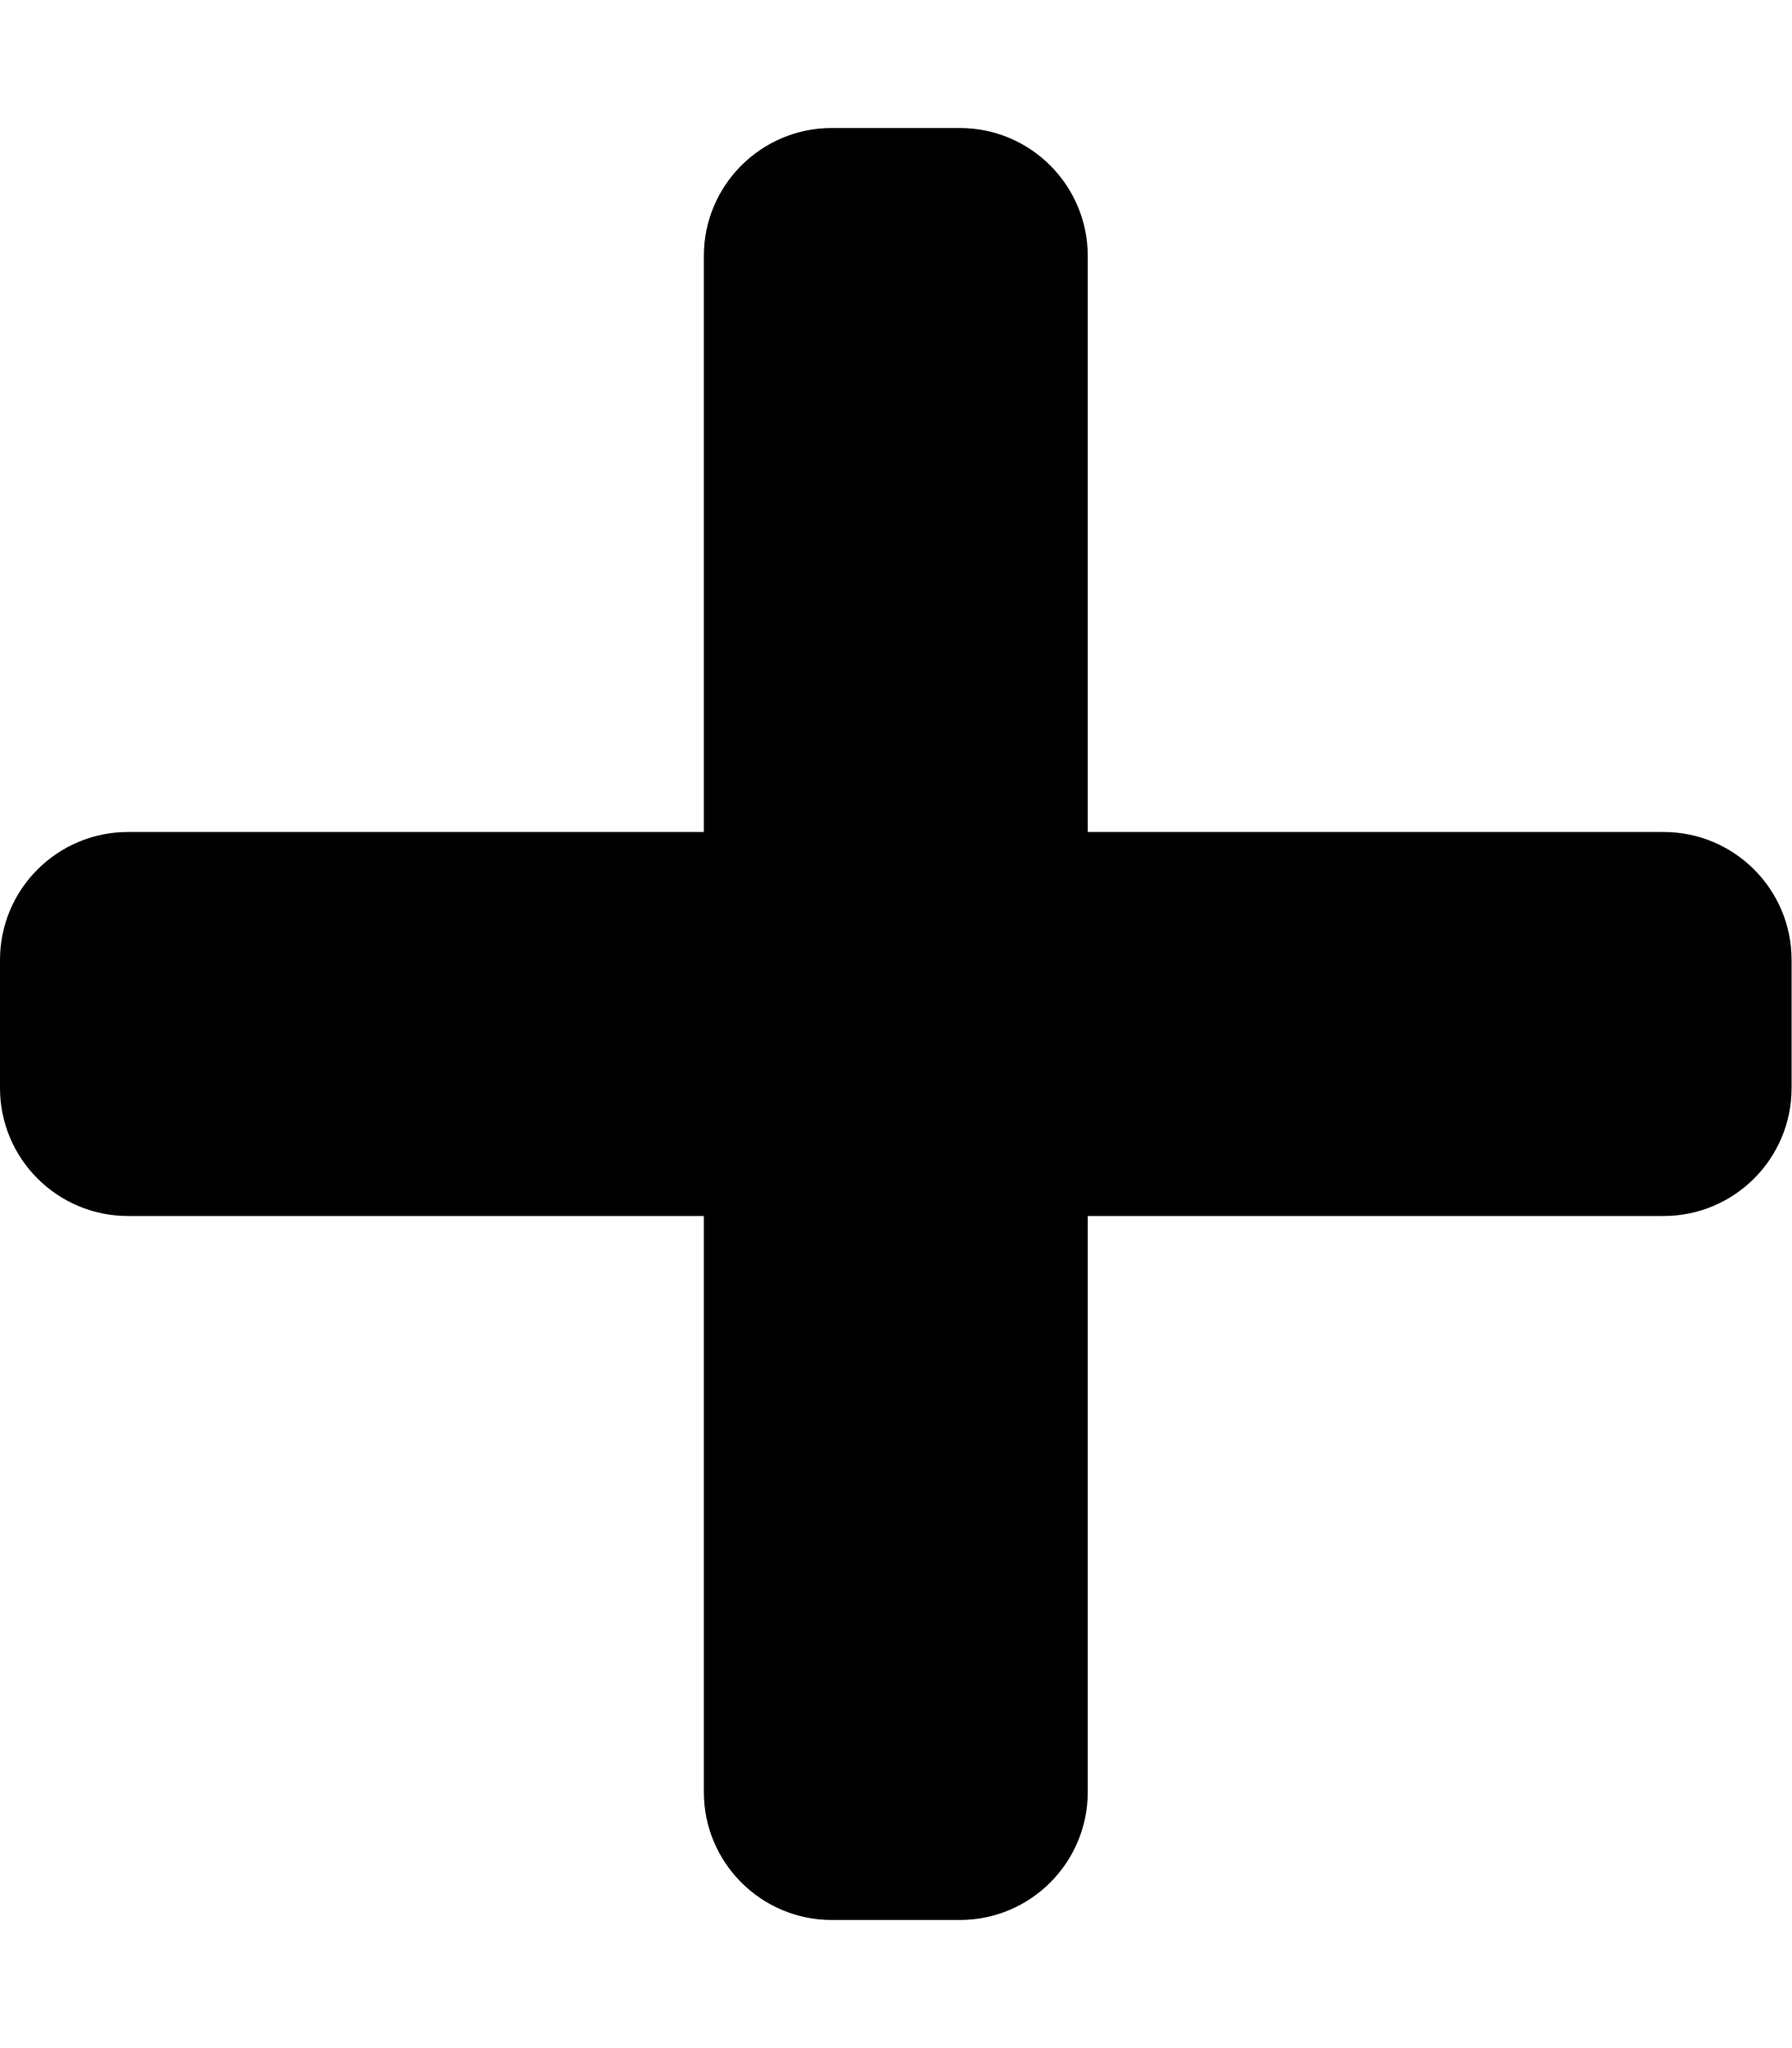
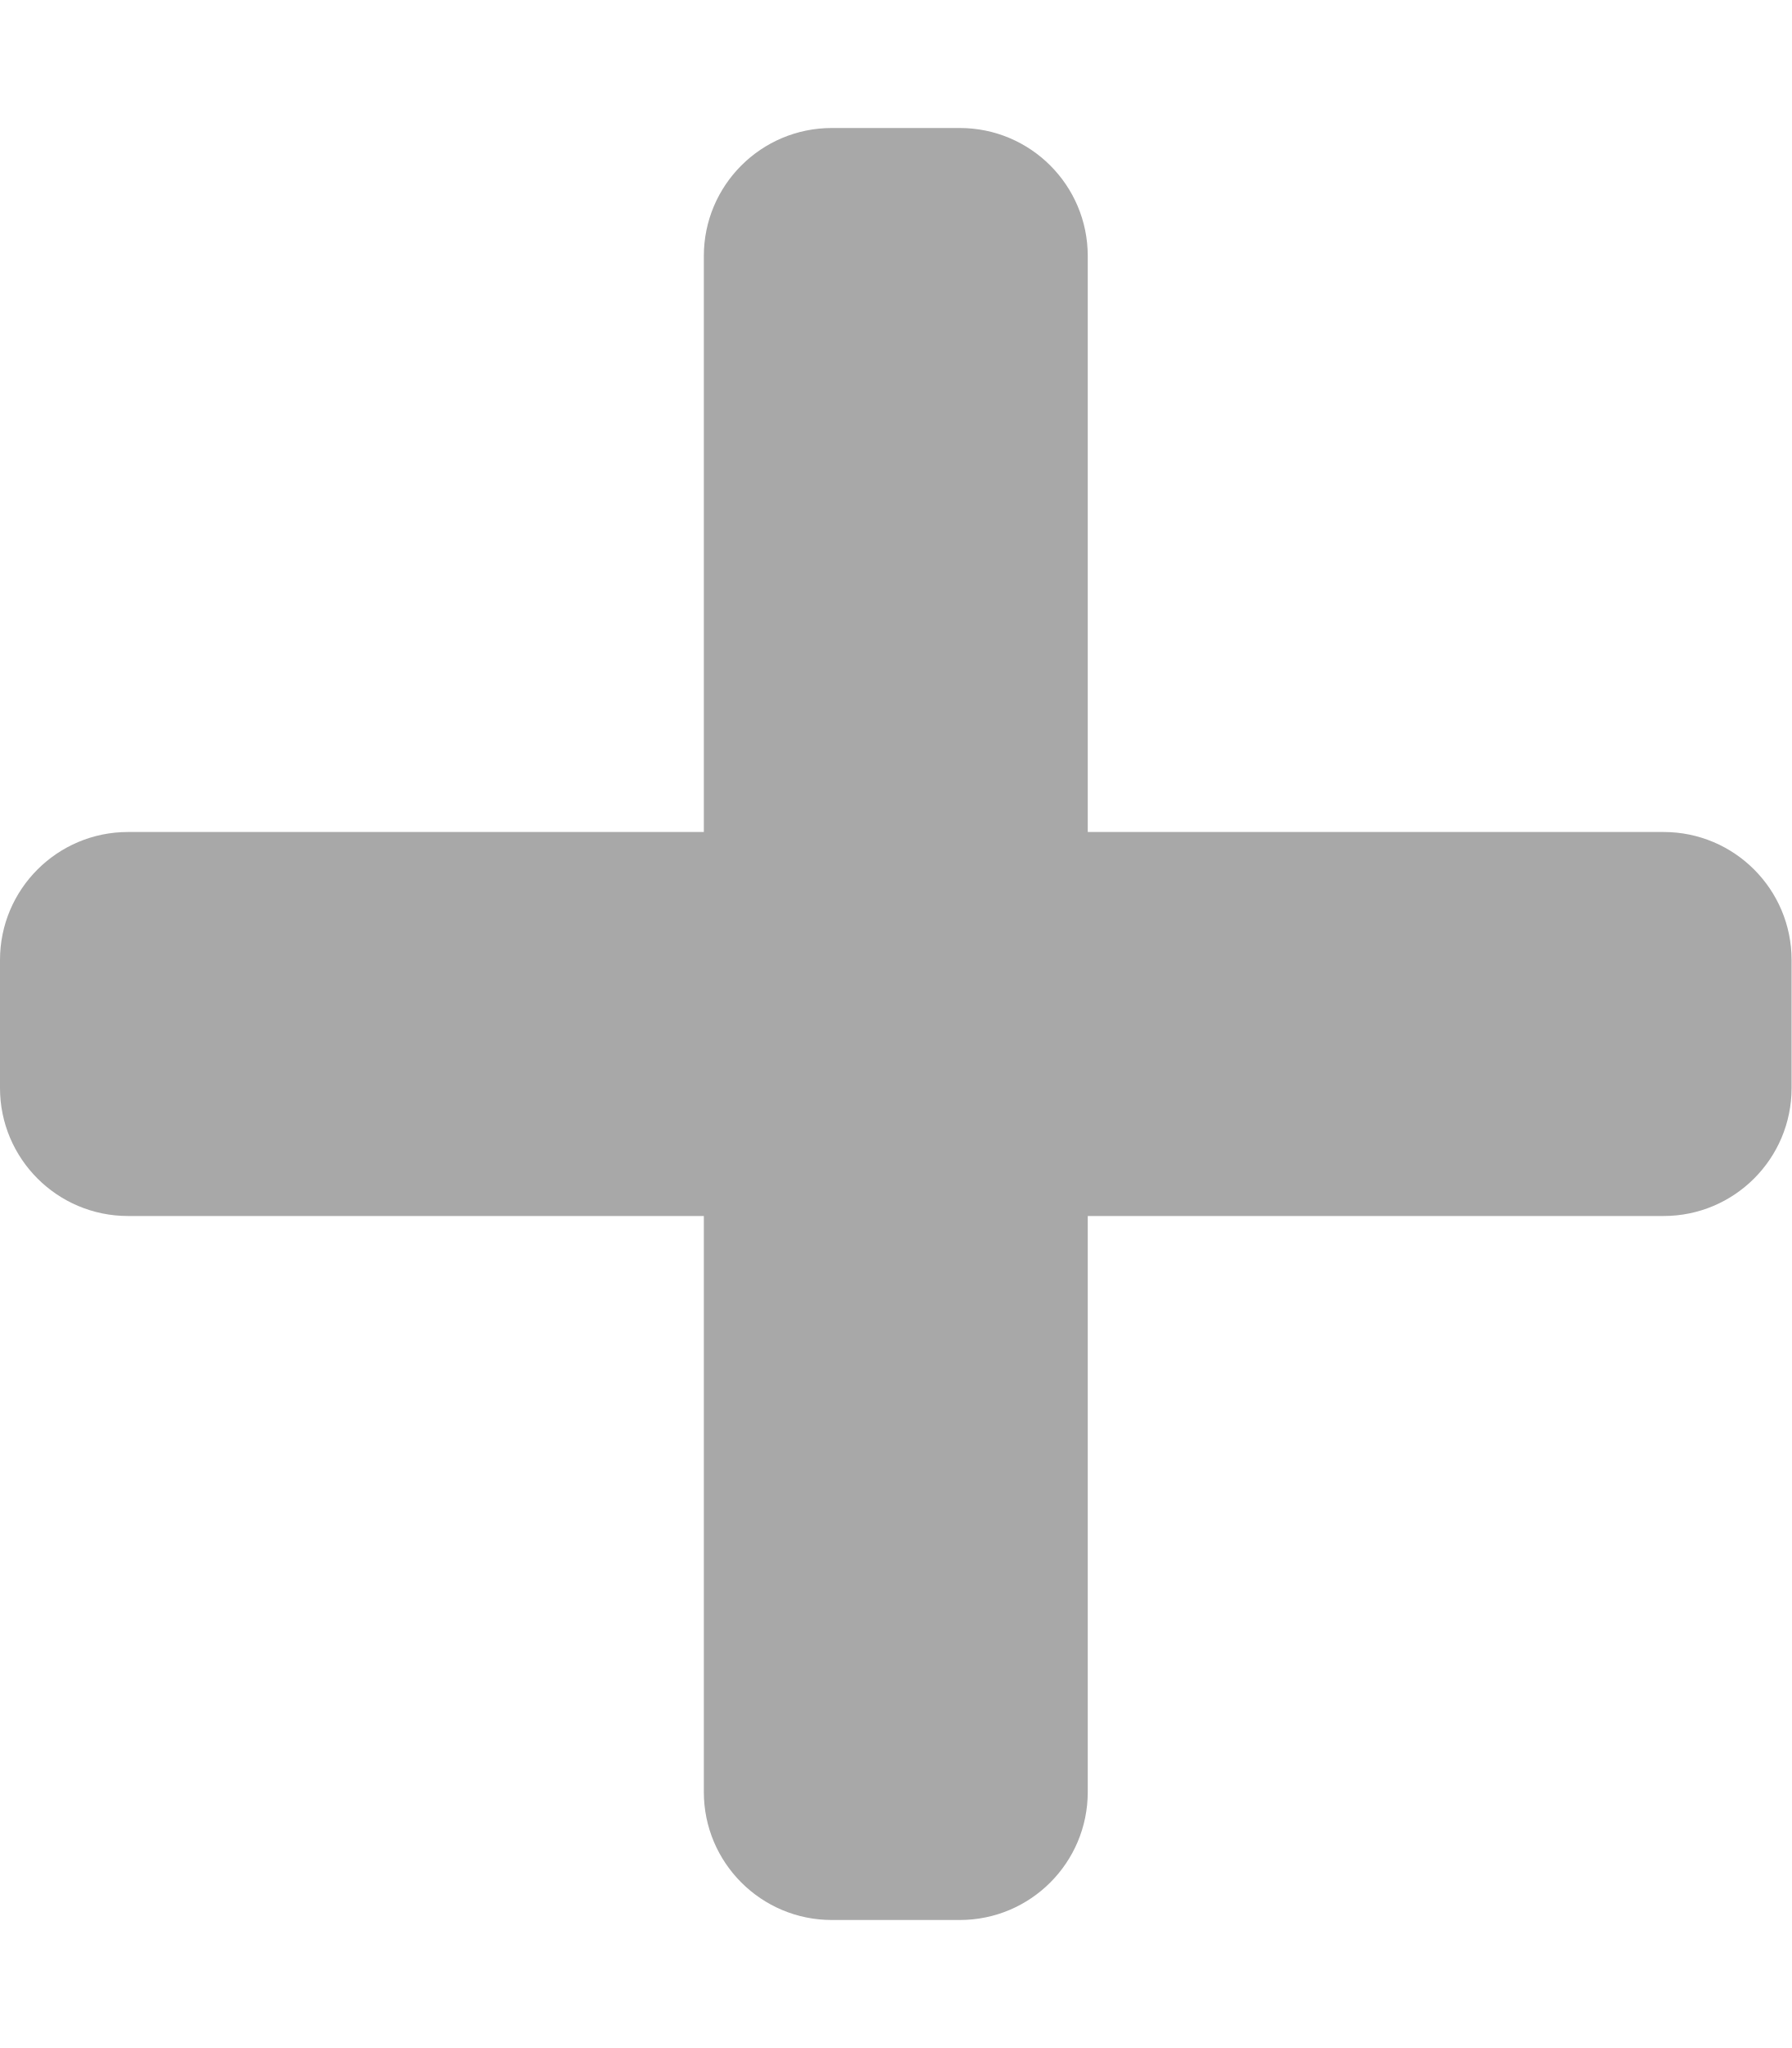
<svg xmlns="http://www.w3.org/2000/svg" aria-hidden="true" focusable="false" data-prefix="fas" data-icon="plus" class="svg-inline--fa fa-plus fa-w-14" role="img" viewBox="0 0 448 512">
-   <path fill="currentColor" d="M416 208H272V64c0-17.67-14.33-32-32-32h-32c-17.67 0-32 14.33-32 32v144H32c-17.67 0-32 14.33-32 32v32c0 17.67 14.33 32 32 32h144v144c0 17.67 14.33 32 32 32h32c17.67 0 32-14.33 32-32V304h144c17.67 0 32-14.33 32-32v-32c0-17.67-14.33-32-32-32z" />
+   <path fill="#a8a8a8" d="M416 208H272V64c0-17.67-14.33-32-32-32h-32c-17.67 0-32 14.33-32 32v144H32c-17.67 0-32 14.33-32 32v32c0 17.67 14.33 32 32 32h144v144c0 17.67 14.33 32 32 32h32c17.67 0 32-14.33 32-32V304h144c17.67 0 32-14.33 32-32v-32c0-17.67-14.33-32-32-32z">
+     </path>
</svg>
